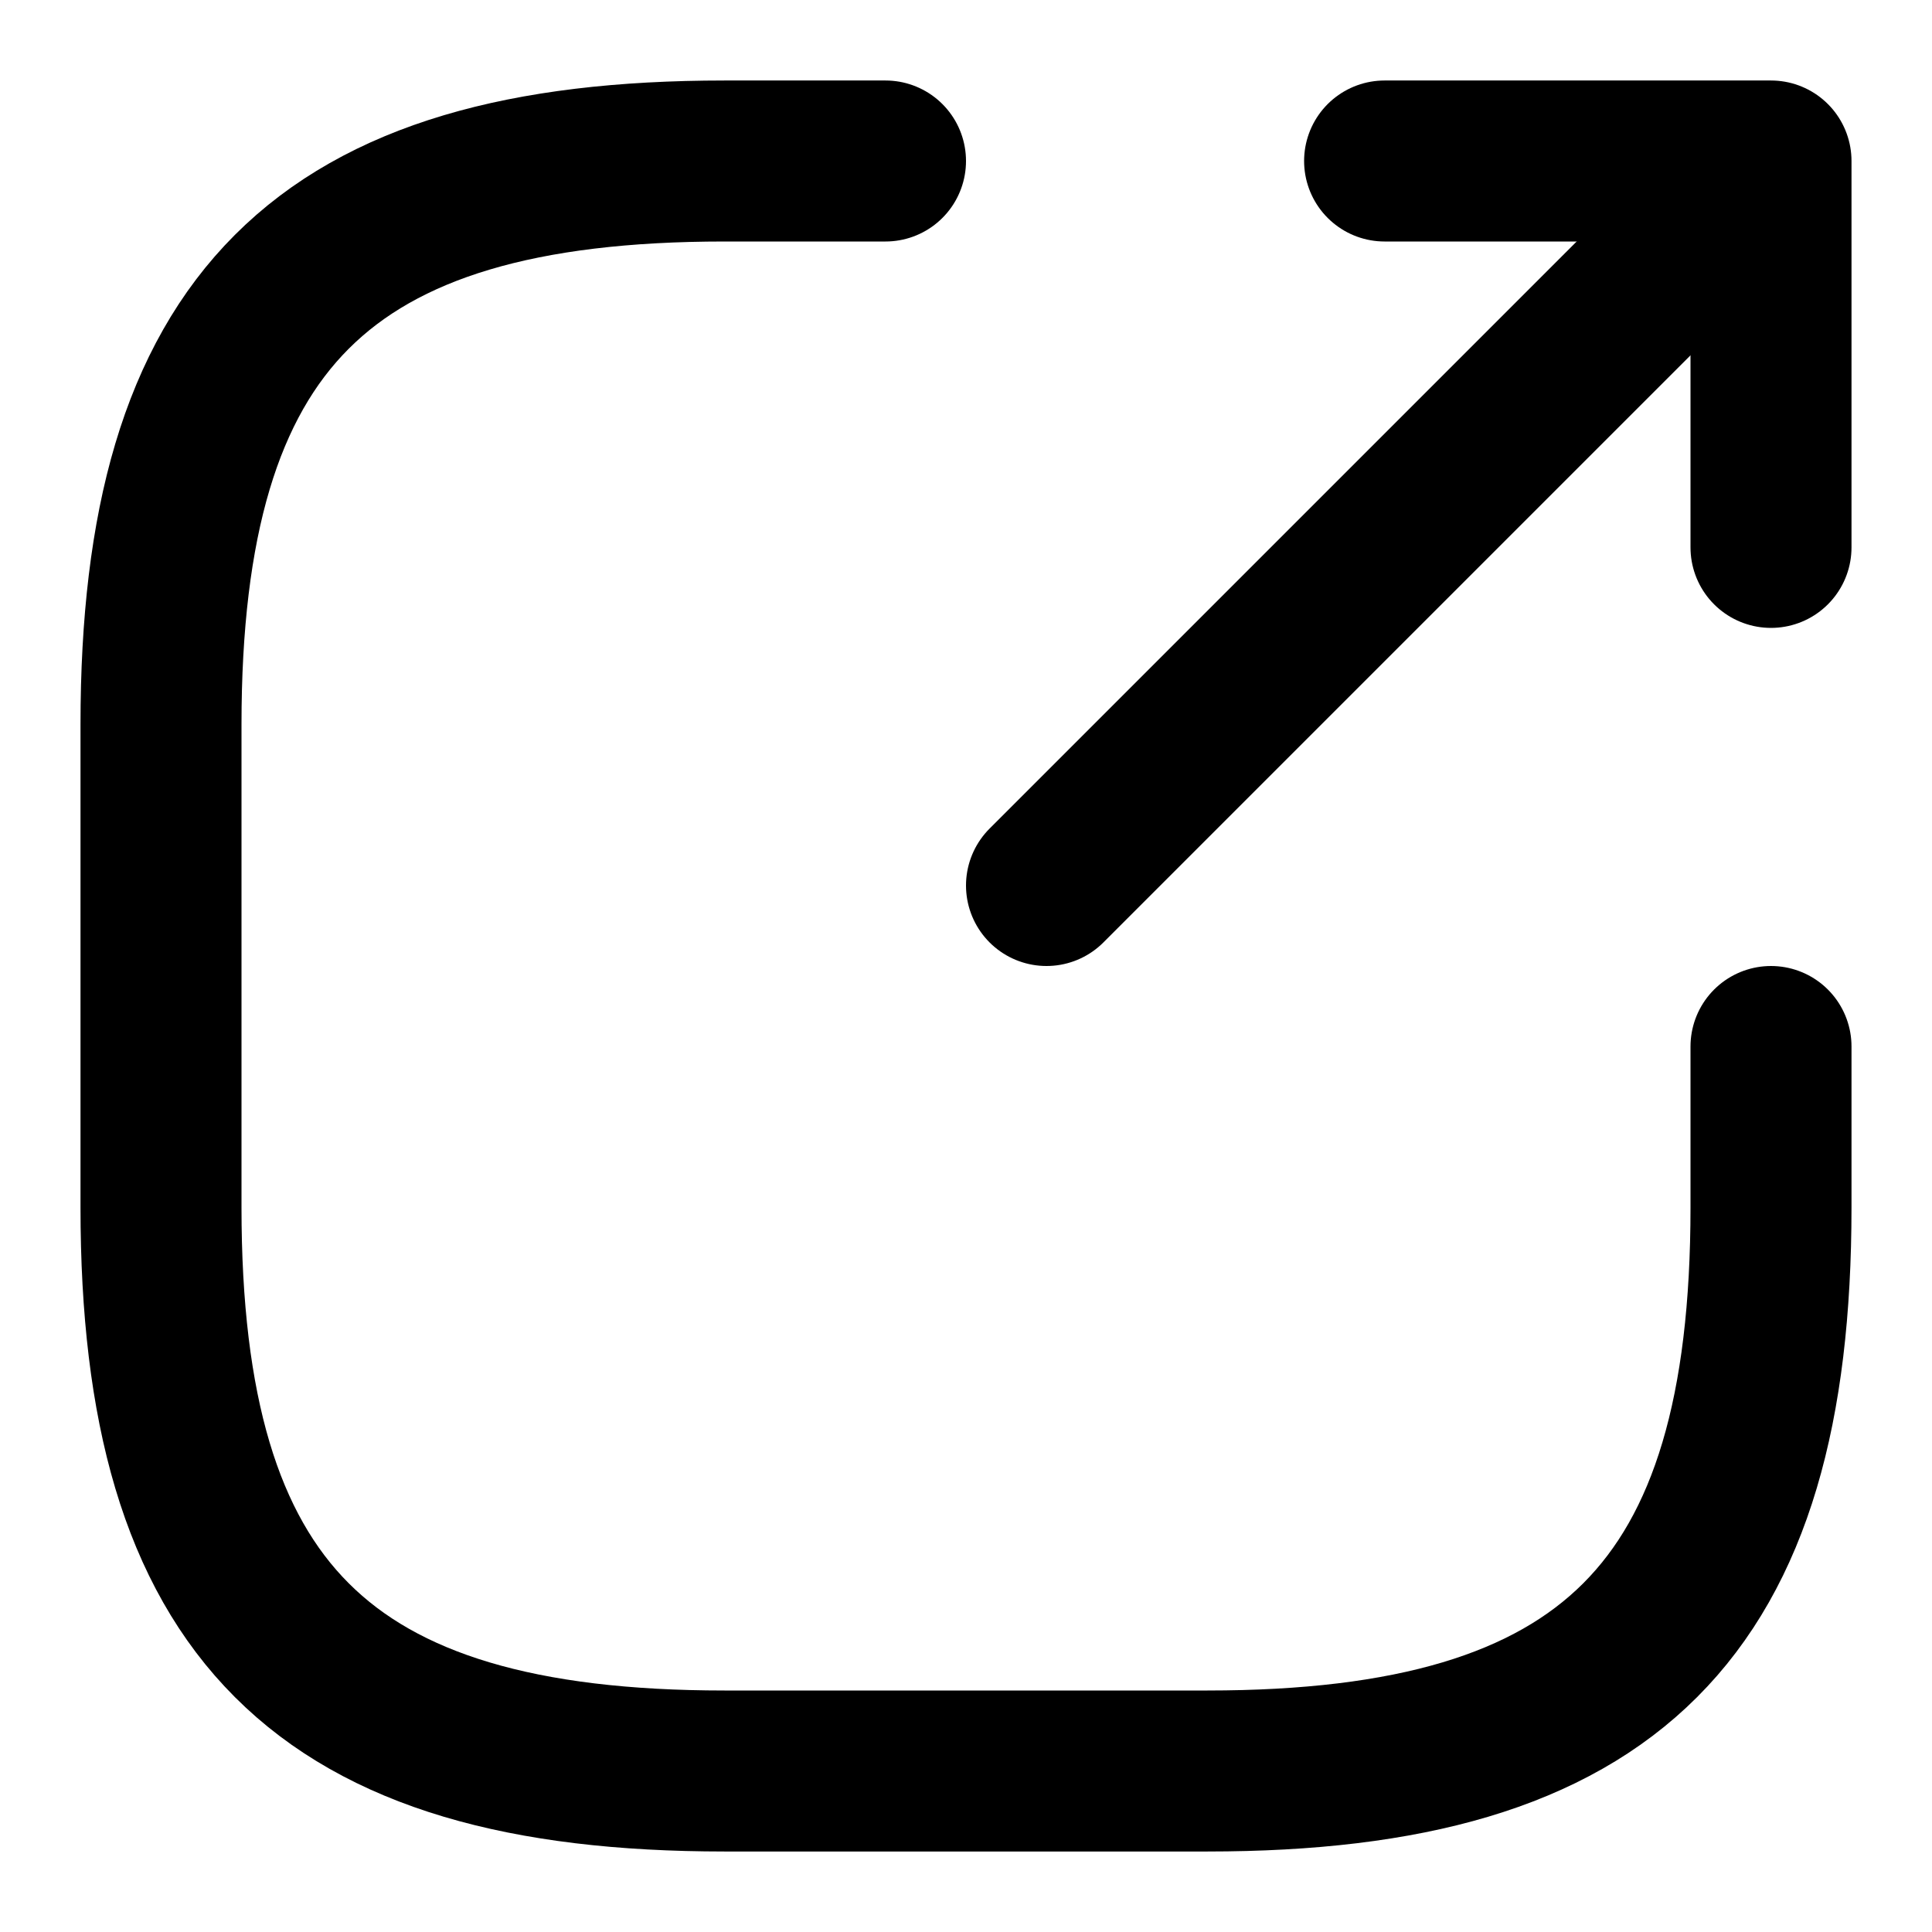
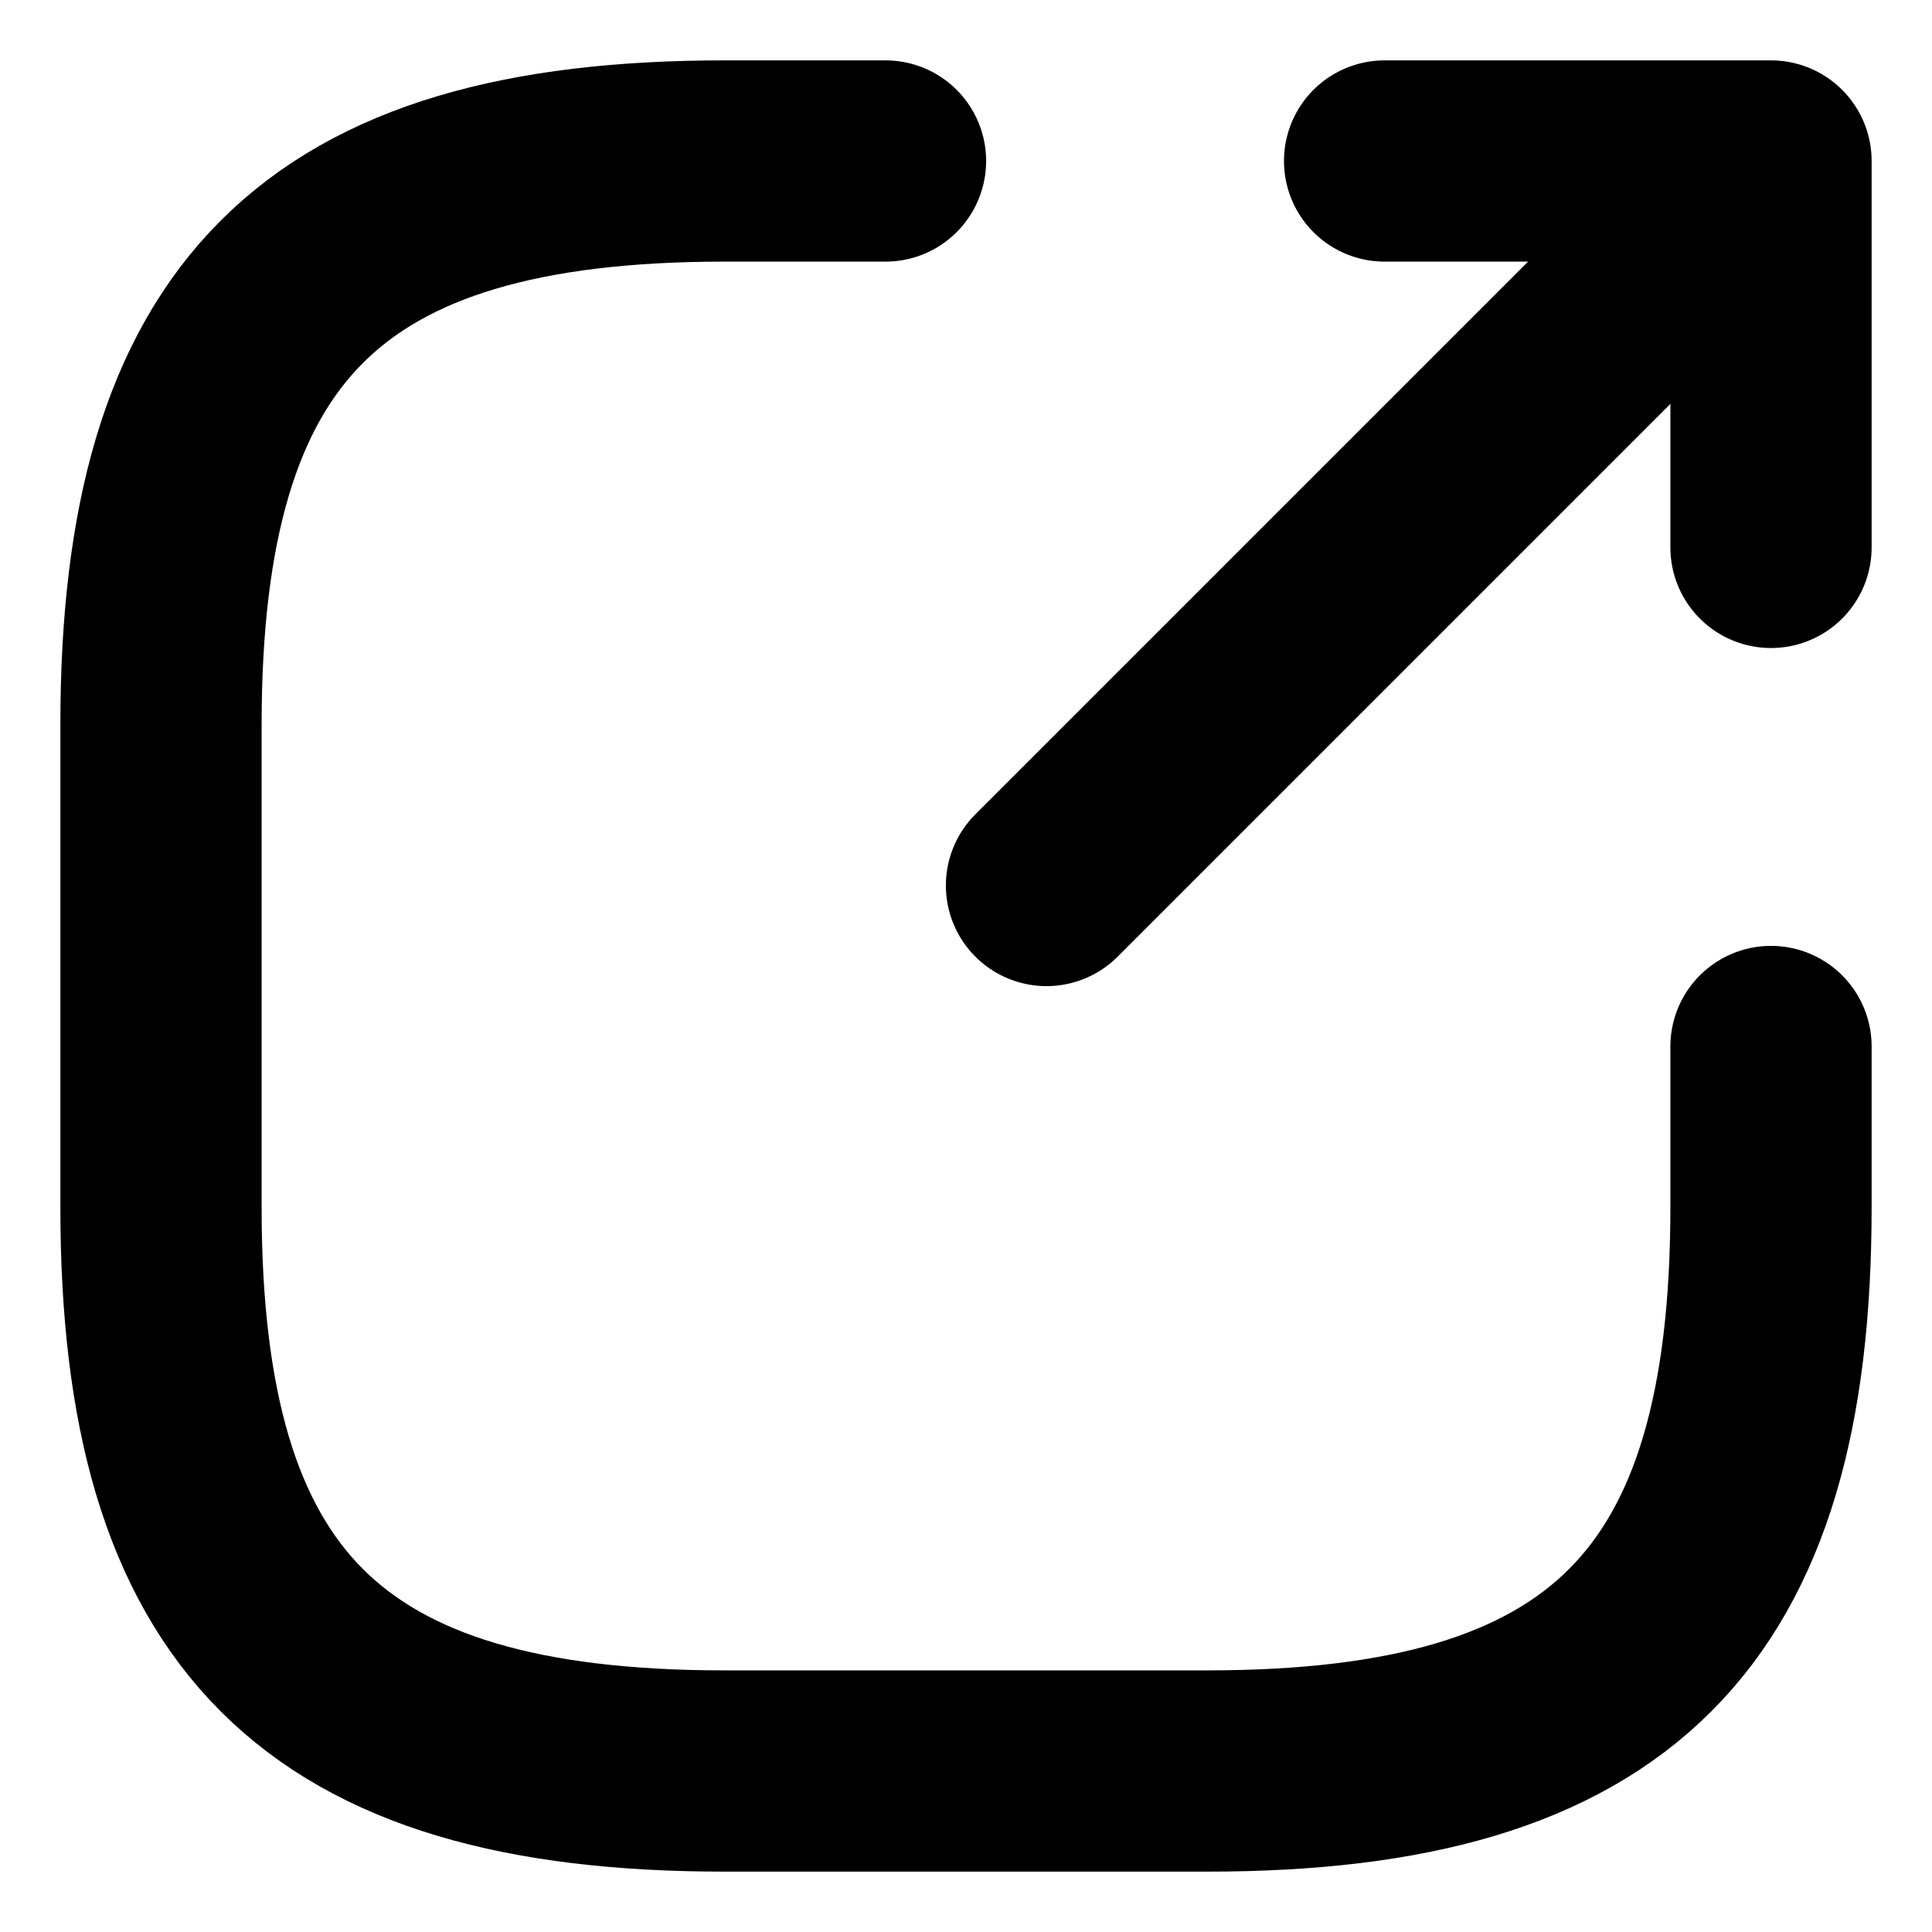
<svg xmlns="http://www.w3.org/2000/svg" width="24" height="24" viewBox="0 0 24 24" fill="none">
-   <path d="M13 11L21.2 2.8" stroke="currentColor" stroke-width="2" stroke-linecap="round" stroke-linejoin="round" />
-   <path d="M22 6.8V2H17.2" stroke="currentColor" stroke-width="2" stroke-linecap="round" stroke-linejoin="round" />
-   <path d="M11 2H9C4 2 2 4 2 9V15C2 20 4 22 9 22H15C20 22 22 20 22 15V13" stroke="currentColor" stroke-width="2" stroke-linecap="round" stroke-linejoin="round" />
+   <path d="M13 11L21.2 2.8" stroke="currentColor" stroke-width="2.5" stroke-linecap="round" stroke-linejoin="round" />
+   <path d="M22 6.8V2H17.2" stroke="currentColor" stroke-width="2.5" stroke-linecap="round" stroke-linejoin="round" />
+   <path d="M11 2H9C4 2 2 4 2 9V15C2 20 4 22 9 22H15C20 22 22 20 22 15V13" stroke="currentColor" stroke-width="2.5" stroke-linecap="round" stroke-linejoin="round" />
</svg>
